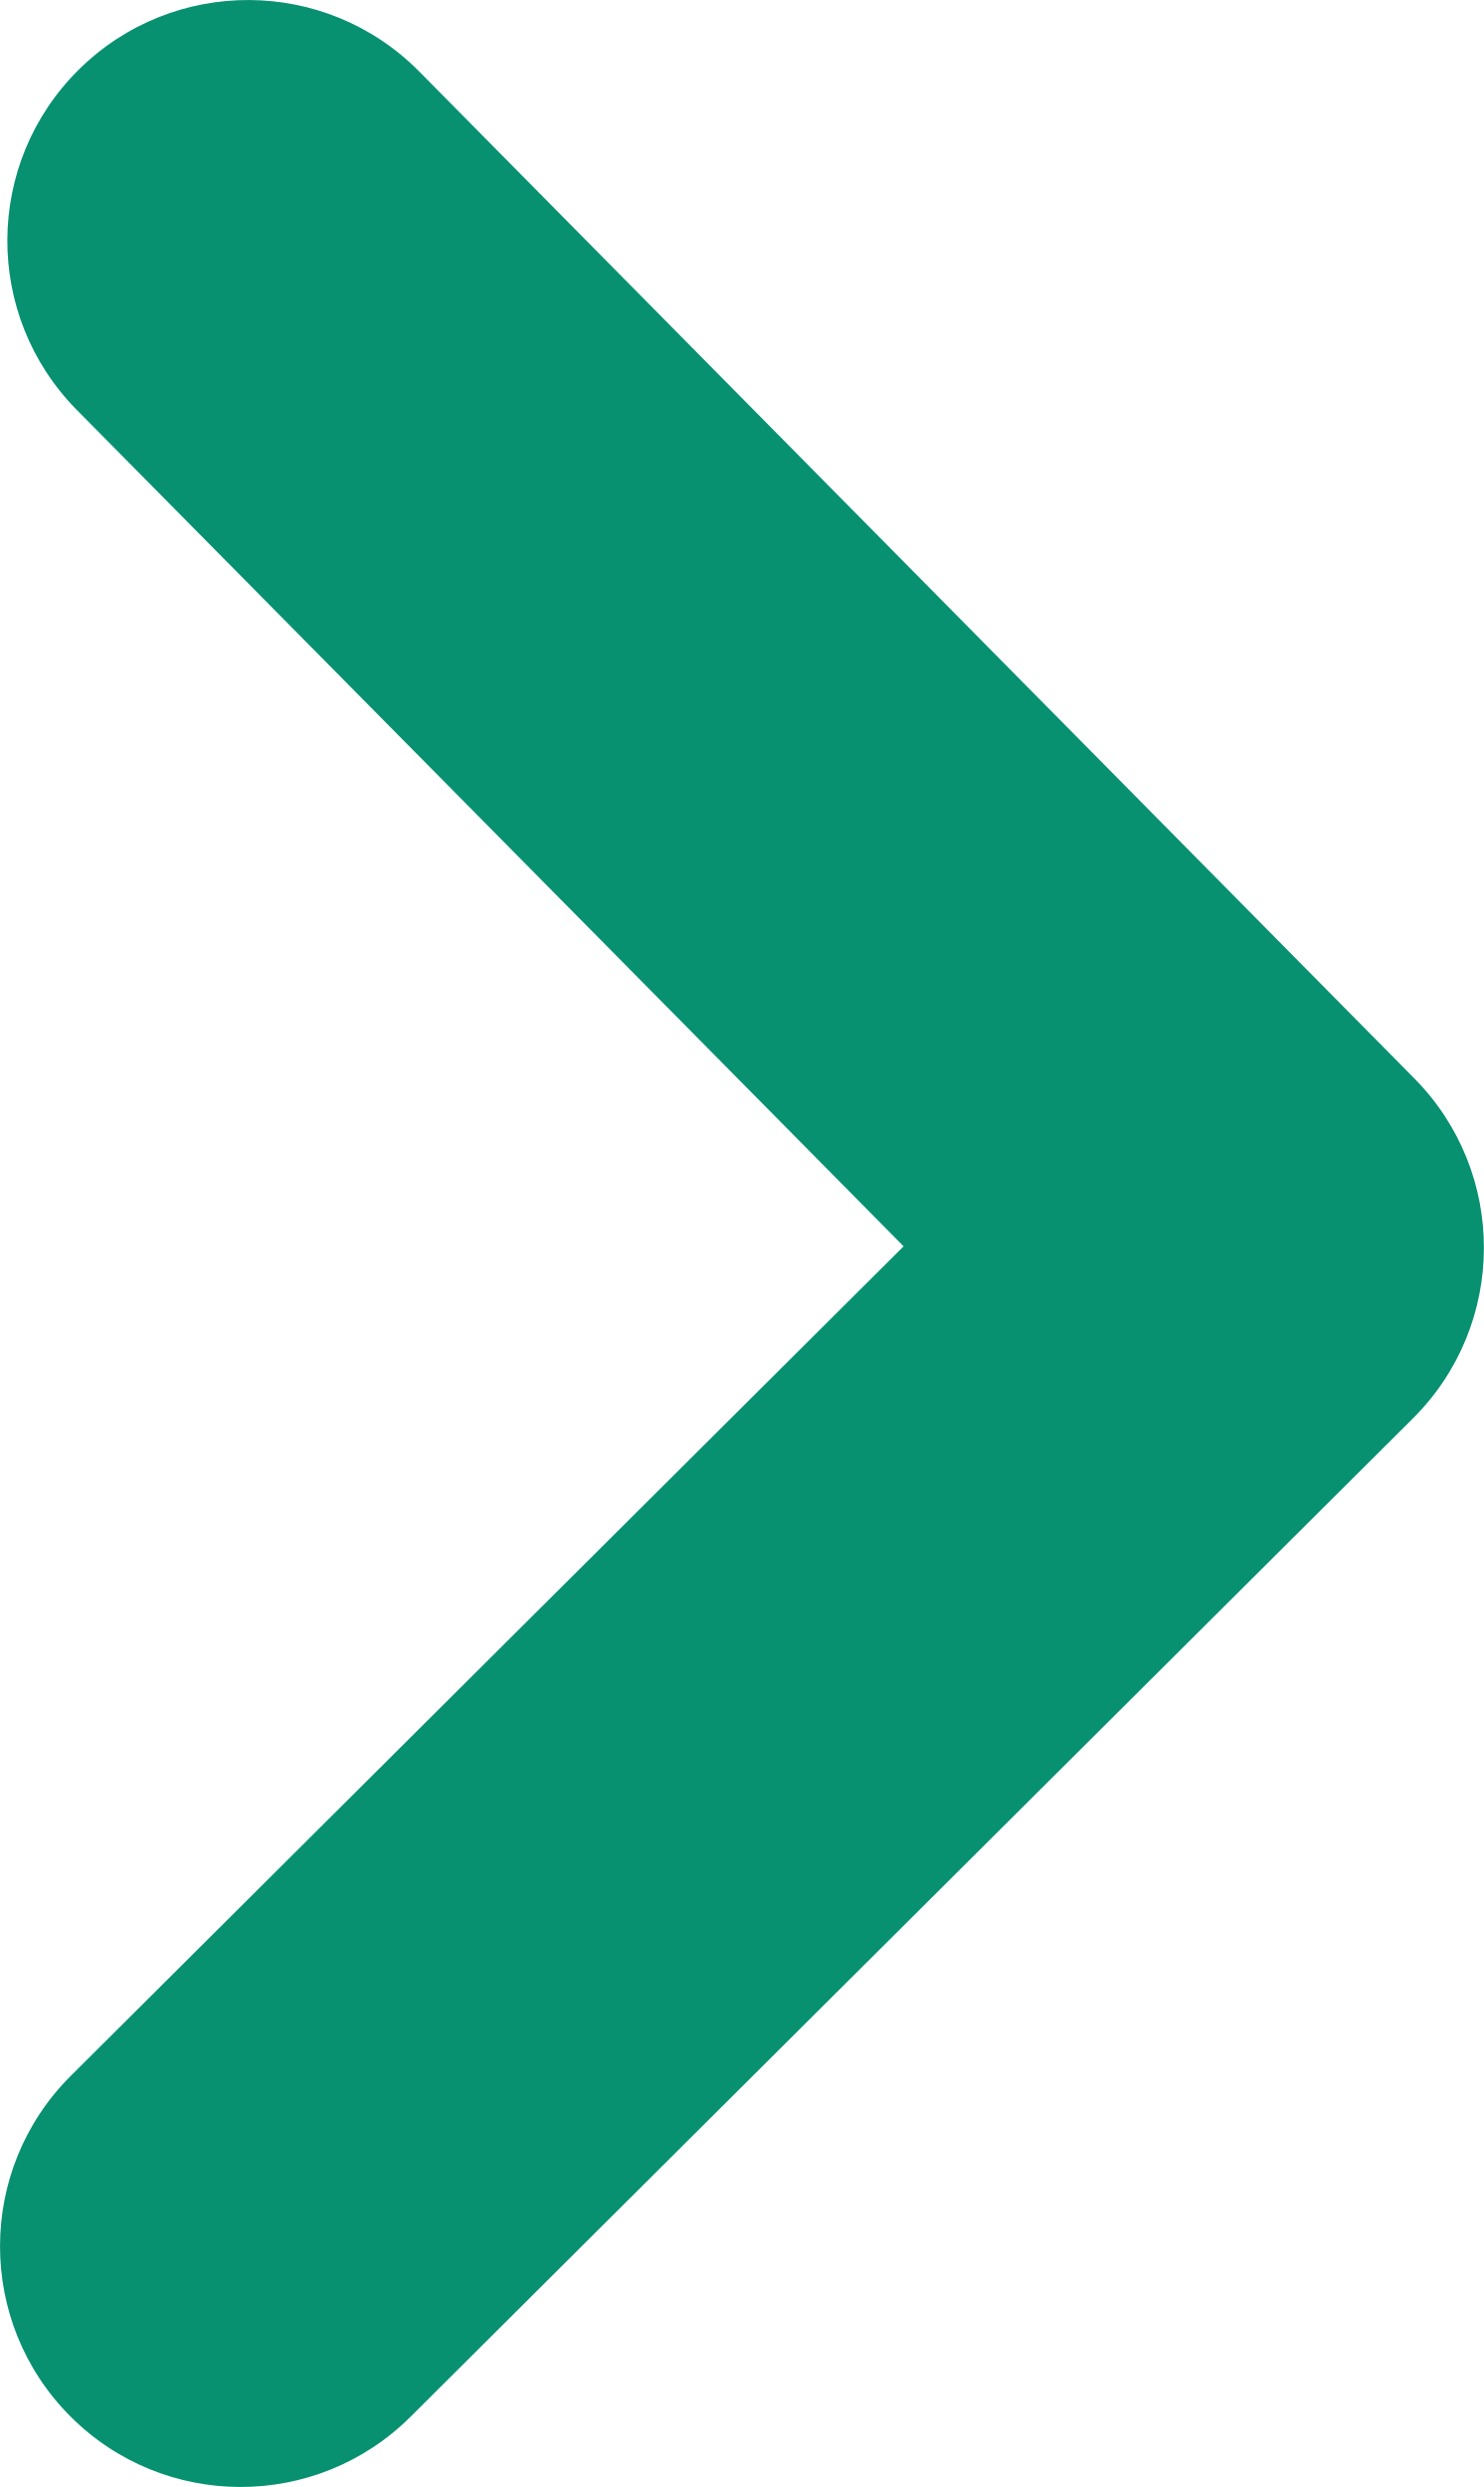
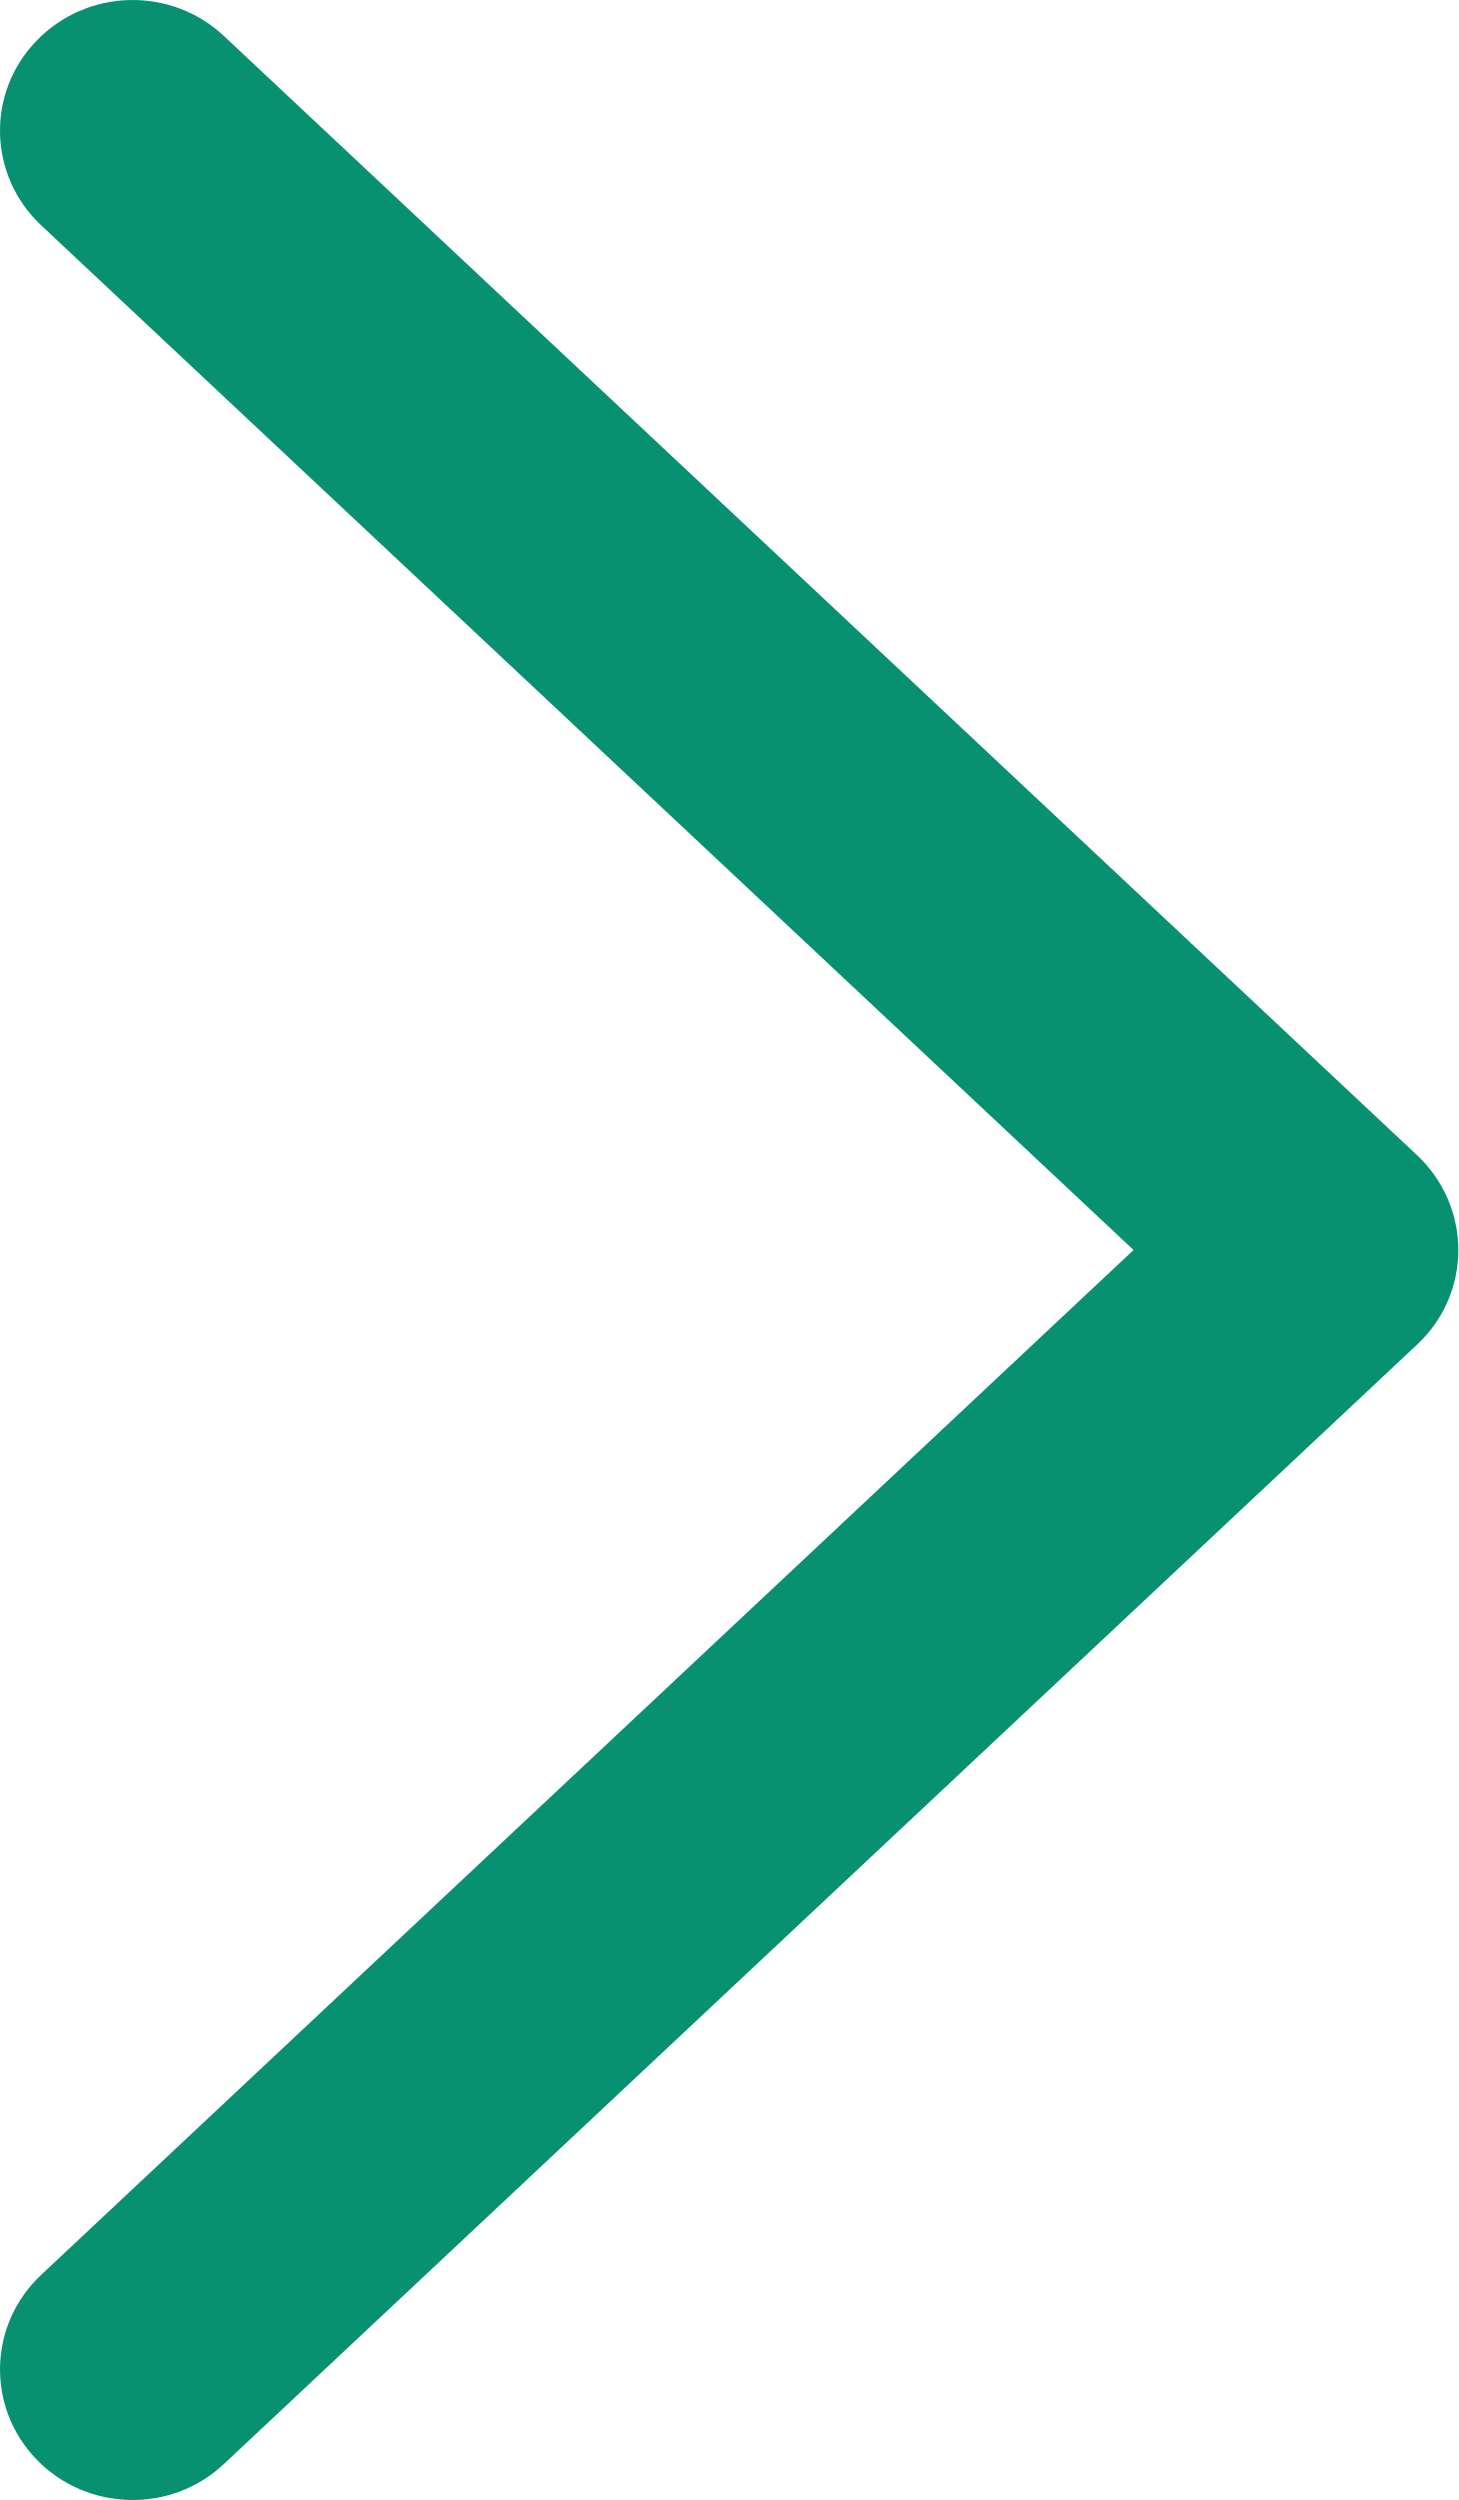
- <svg xmlns="http://www.w3.org/2000/svg" preserveAspectRatio="none" overflow="visible" style="display: block;" width="7.4" height="12.4" viewBox="0 0 7.4 12.4" fill="none">
-   <g id="Weight=Fill">
-     <path id="Vector" fill-rule="evenodd" clip-rule="evenodd" d="M0.35 12.047C-0.118 11.577 -0.116 10.817 0.353 10.35L4.506 6.214L0.383 2.044C-0.083 1.572 -0.078 0.813 0.393 0.347C0.864 -0.119 1.624 -0.115 2.09 0.356L7.053 5.377C7.518 5.847 7.515 6.604 7.047 7.071L2.047 12.05C1.577 12.518 0.817 12.516 0.35 12.047Z" fill="#079171" />
+ <svg xmlns="http://www.w3.org/2000/svg" preserveAspectRatio="none" overflow="visible" style="display: block;" width="7" height="12" viewBox="0 0 7 12" fill="none">
+   <g id="Weight=Line">
+     <path id="Vector" fill-rule="evenodd" clip-rule="evenodd" d="M0.176 0.195C-0.067 0.445 -0.057 0.842 0.197 1.081L5.441 6L0.198 10.919C-0.057 11.158 -0.067 11.555 0.176 11.806C0.418 12.056 0.821 12.066 1.075 11.827L6.802 6.454C6.929 6.336 7 6.172 7 6C7 5.829 6.929 5.665 6.803 5.546L1.075 0.173C0.821 -0.066 0.418 -0.056 0.176 0.195Z" fill="#079171" />
  </g>
</svg>
